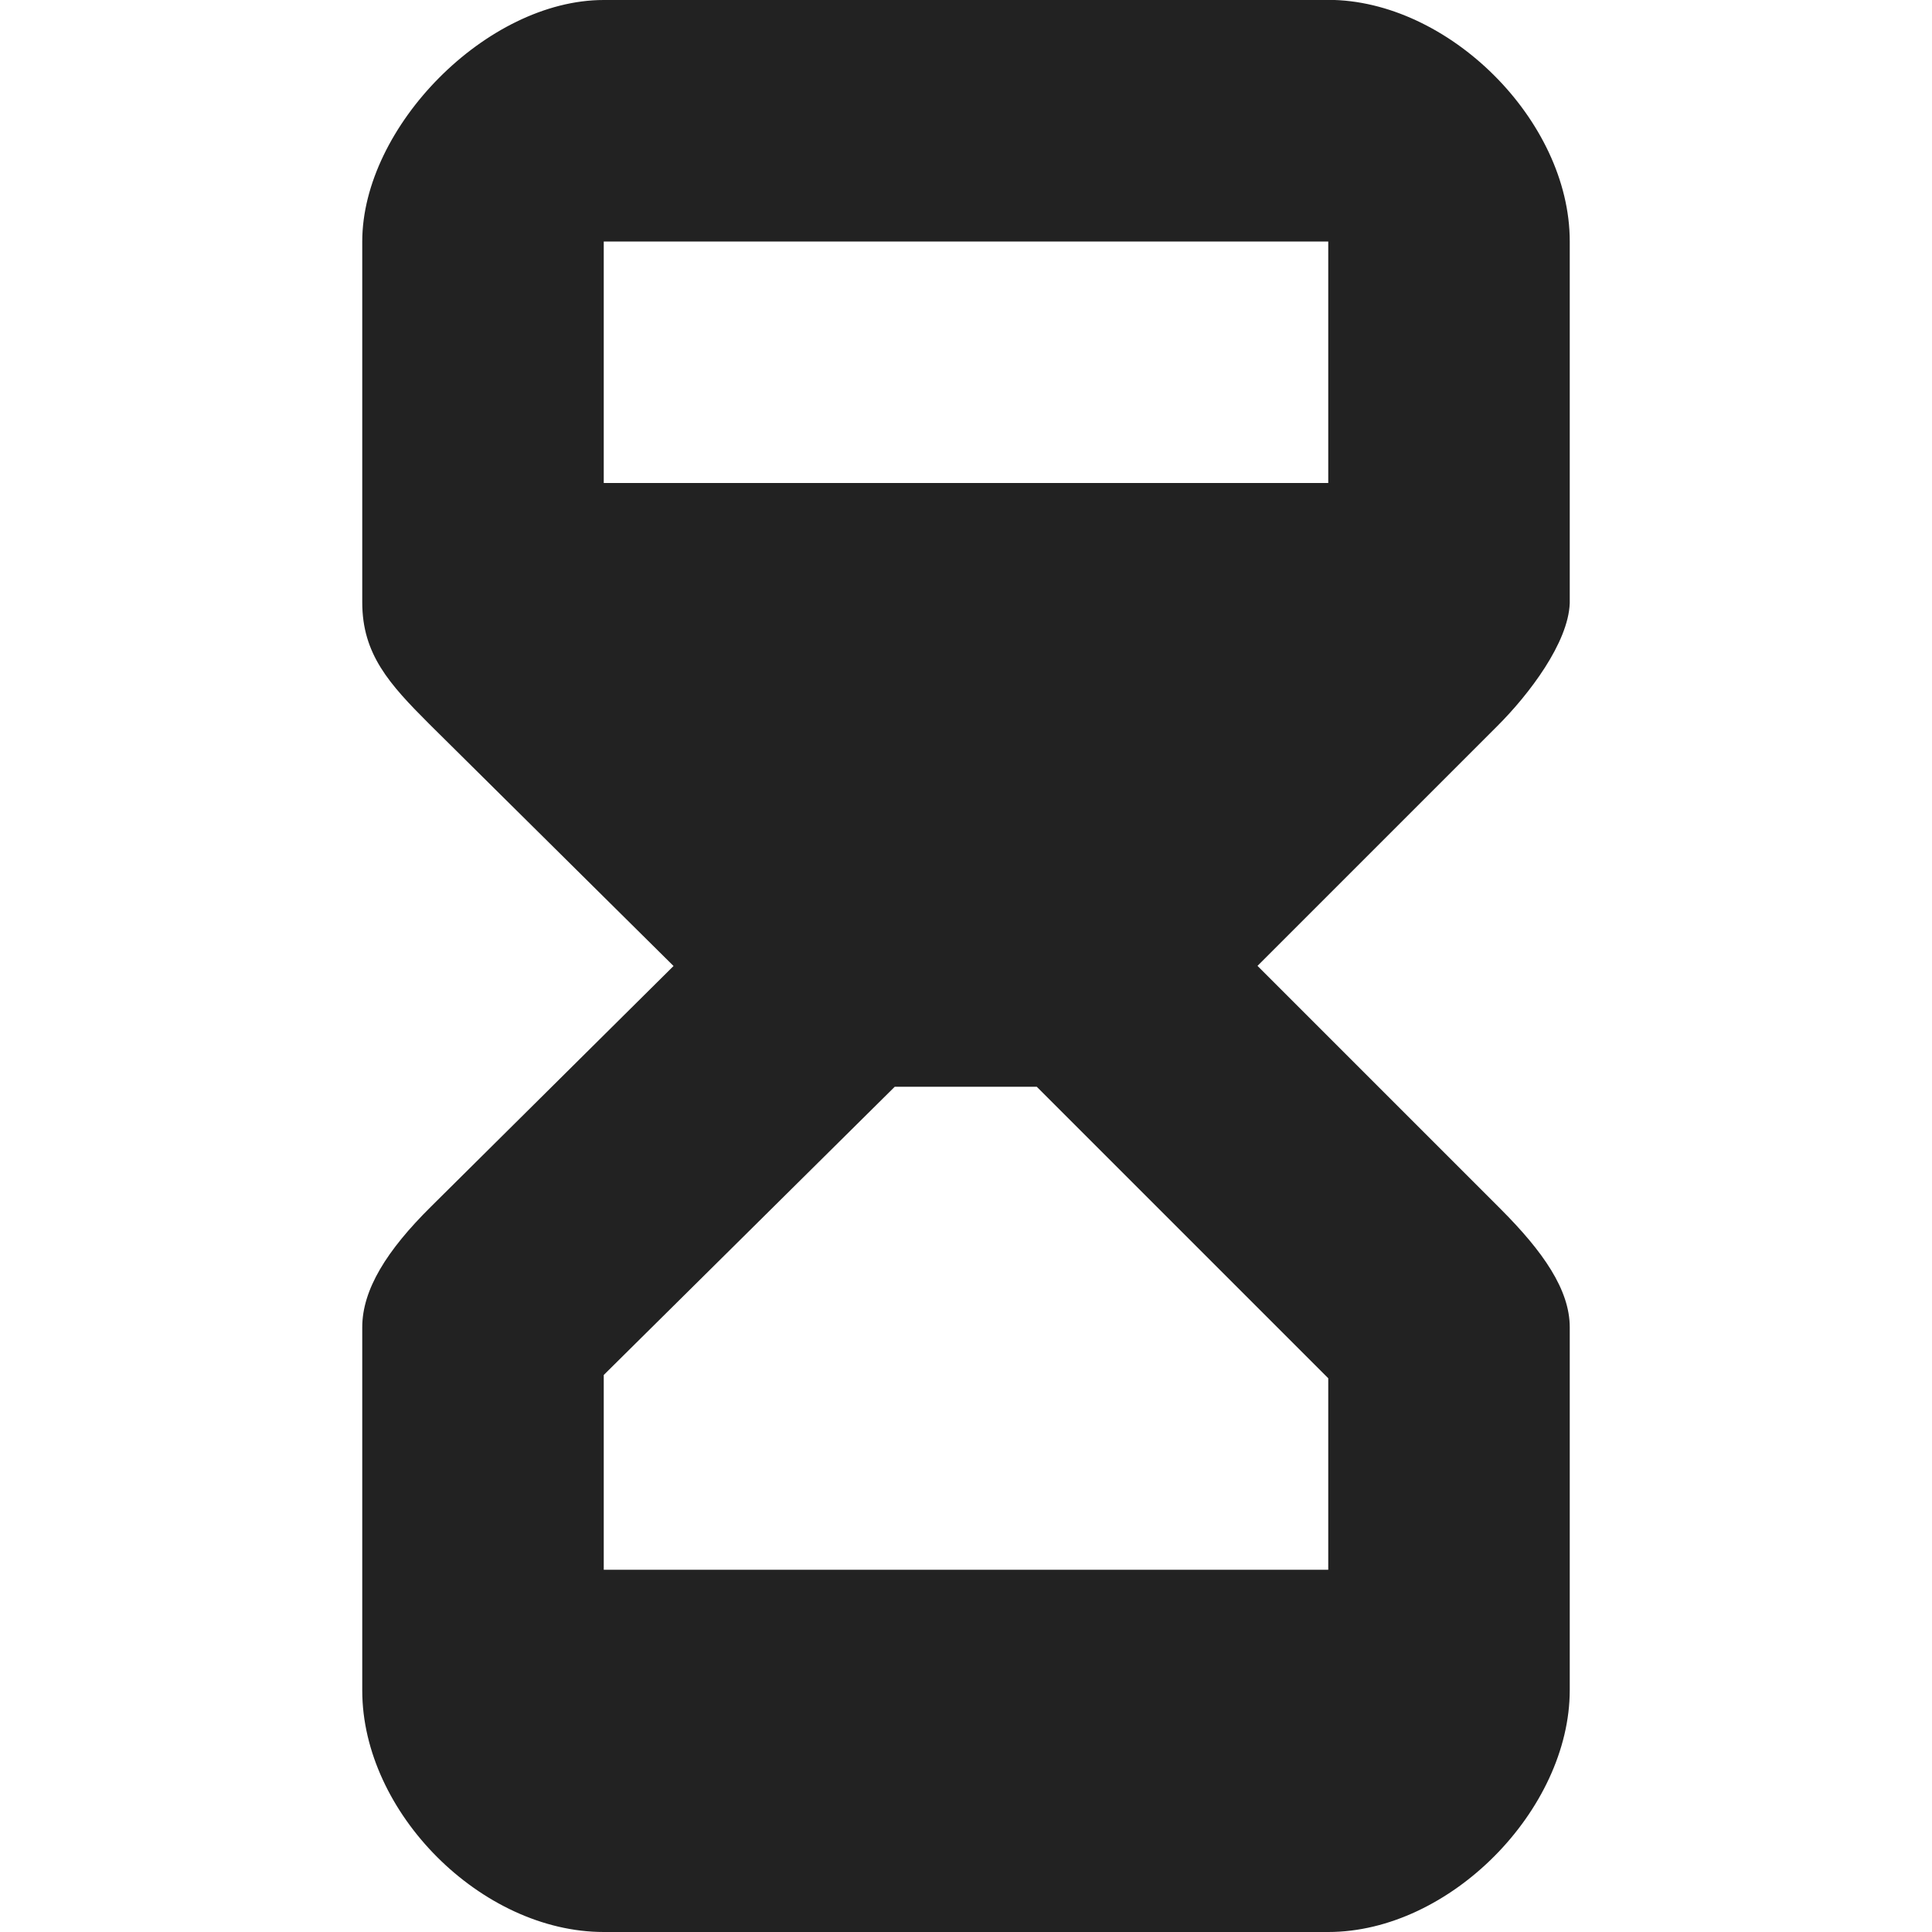
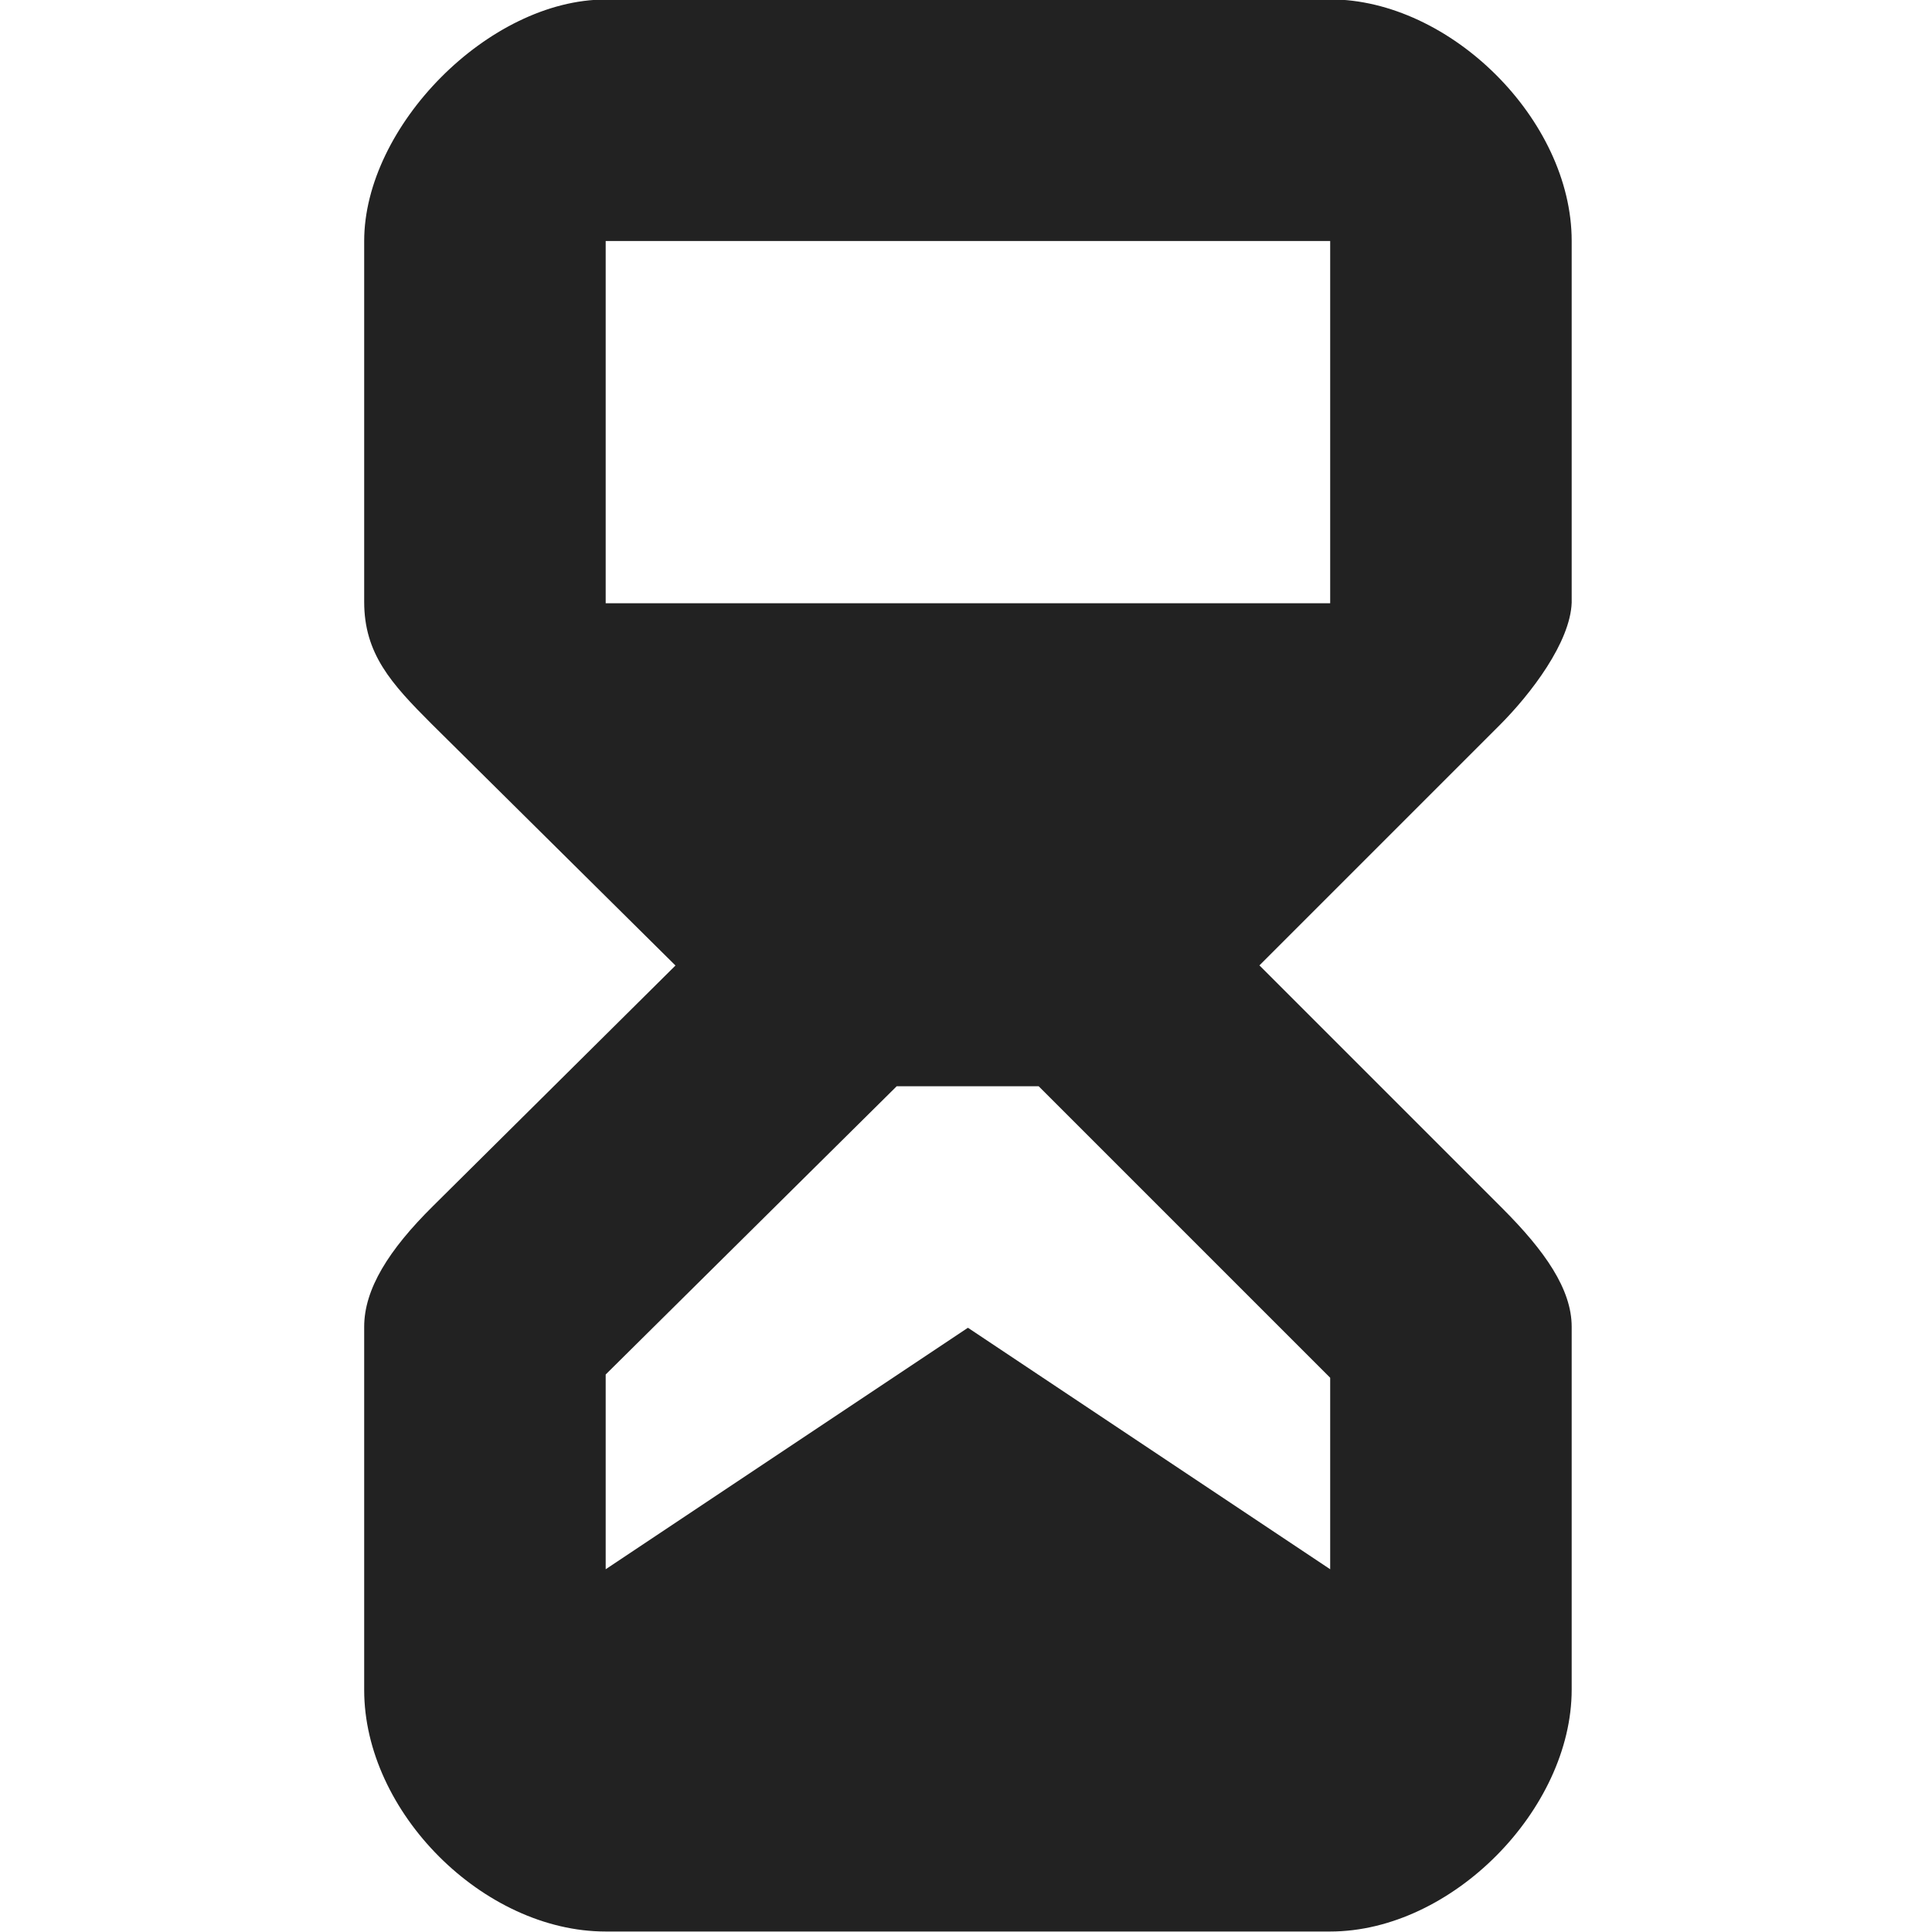
<svg xmlns="http://www.w3.org/2000/svg" height="16px" viewBox="0 0 16 16" width="16px">
-   <path d="m 5 0 c -0.969 0 -2 1.051 -2 2 v 2.988 c 0 0.43 0.223 0.676 0.555 1.008 l 2.023 2.004 l -2.008 1.992 c -0.367 0.363 -0.57 0.688 -0.57 1 v 3.008 c 0 1.012 0.988 2 2 2 h 6 c 1.008 0 2 -1.012 2 -2.004 v -3.004 c 0 -0.312 -0.223 -0.629 -0.57 -0.977 l -2.016 -2.016 l 1.988 -1.988 c 0.262 -0.262 0.586 -0.688 0.598 -1.016 v -2.996 c 0 -1.004 -1.008 -2 -2 -2 z m 6 4 h -6 v -2 h 6 m -3.59 7 h 1.176 l 2.414 2.414 v 1.586 h -6 v -1.613 z m 0 0" fill="#222222" />
+   <path d="m 5.016 -0.004 c -0.969 0 -2 1.051 -2 2 v 2.988 c 0 0.43 0.223 0.676 0.555 1.008 l 2.023 2.004 l -2.008 1.992 c -0.367 0.363 -0.57 0.688 -0.57 1 v 3.008 c 0 1.012 0.988 2 2 2 h 6 c 1.008 0 2 -1.012 2 -2.004 v -3.004 c 0 -0.312 -0.223 -0.629 -0.57 -0.977 l -2.016 -2.016 l 1.988 -1.988 c 0.262 -0.262 0.586 -0.688 0.598 -1.016 v -2.996 c 0 -1.004 -1.008 -2 -2 -2 z m 6 5 h -6 v -3 h 6 m -3.59 7 h 1.176 l 2.414 2.414 v 1.586 l -3 -2 l -3 2 v -1.613 z m 0 0" fill="#222222" />
</svg>
